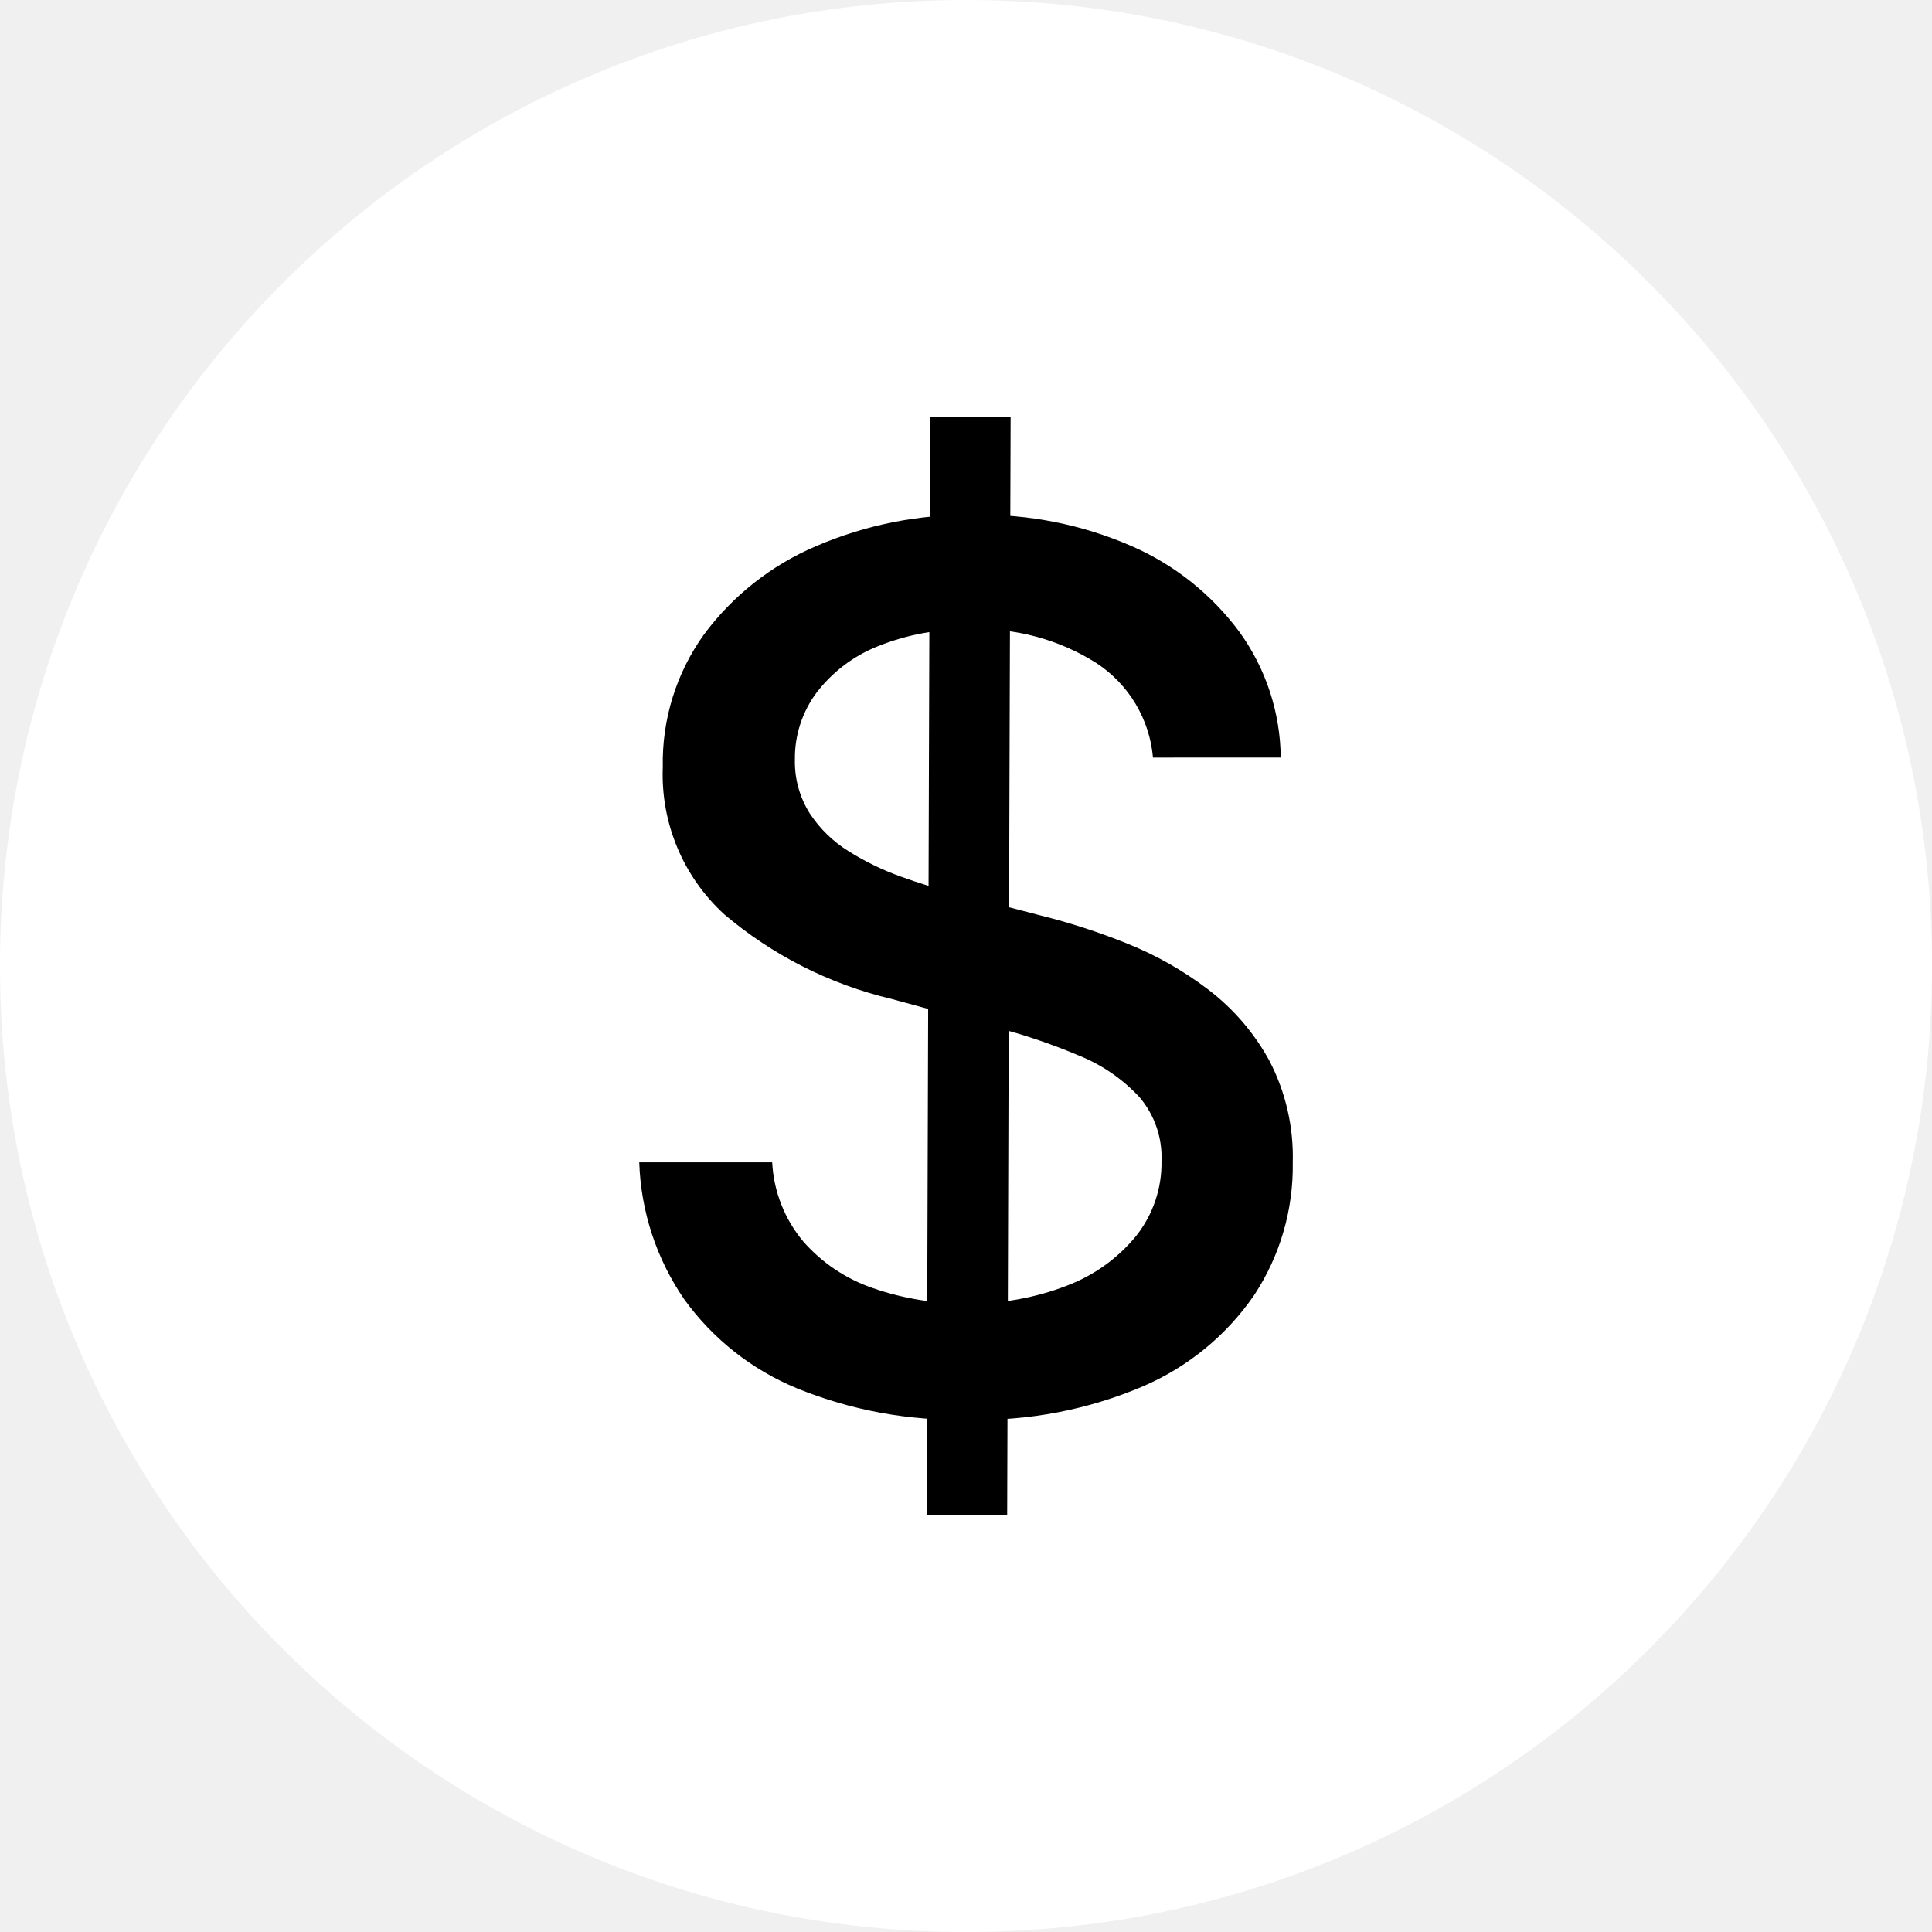
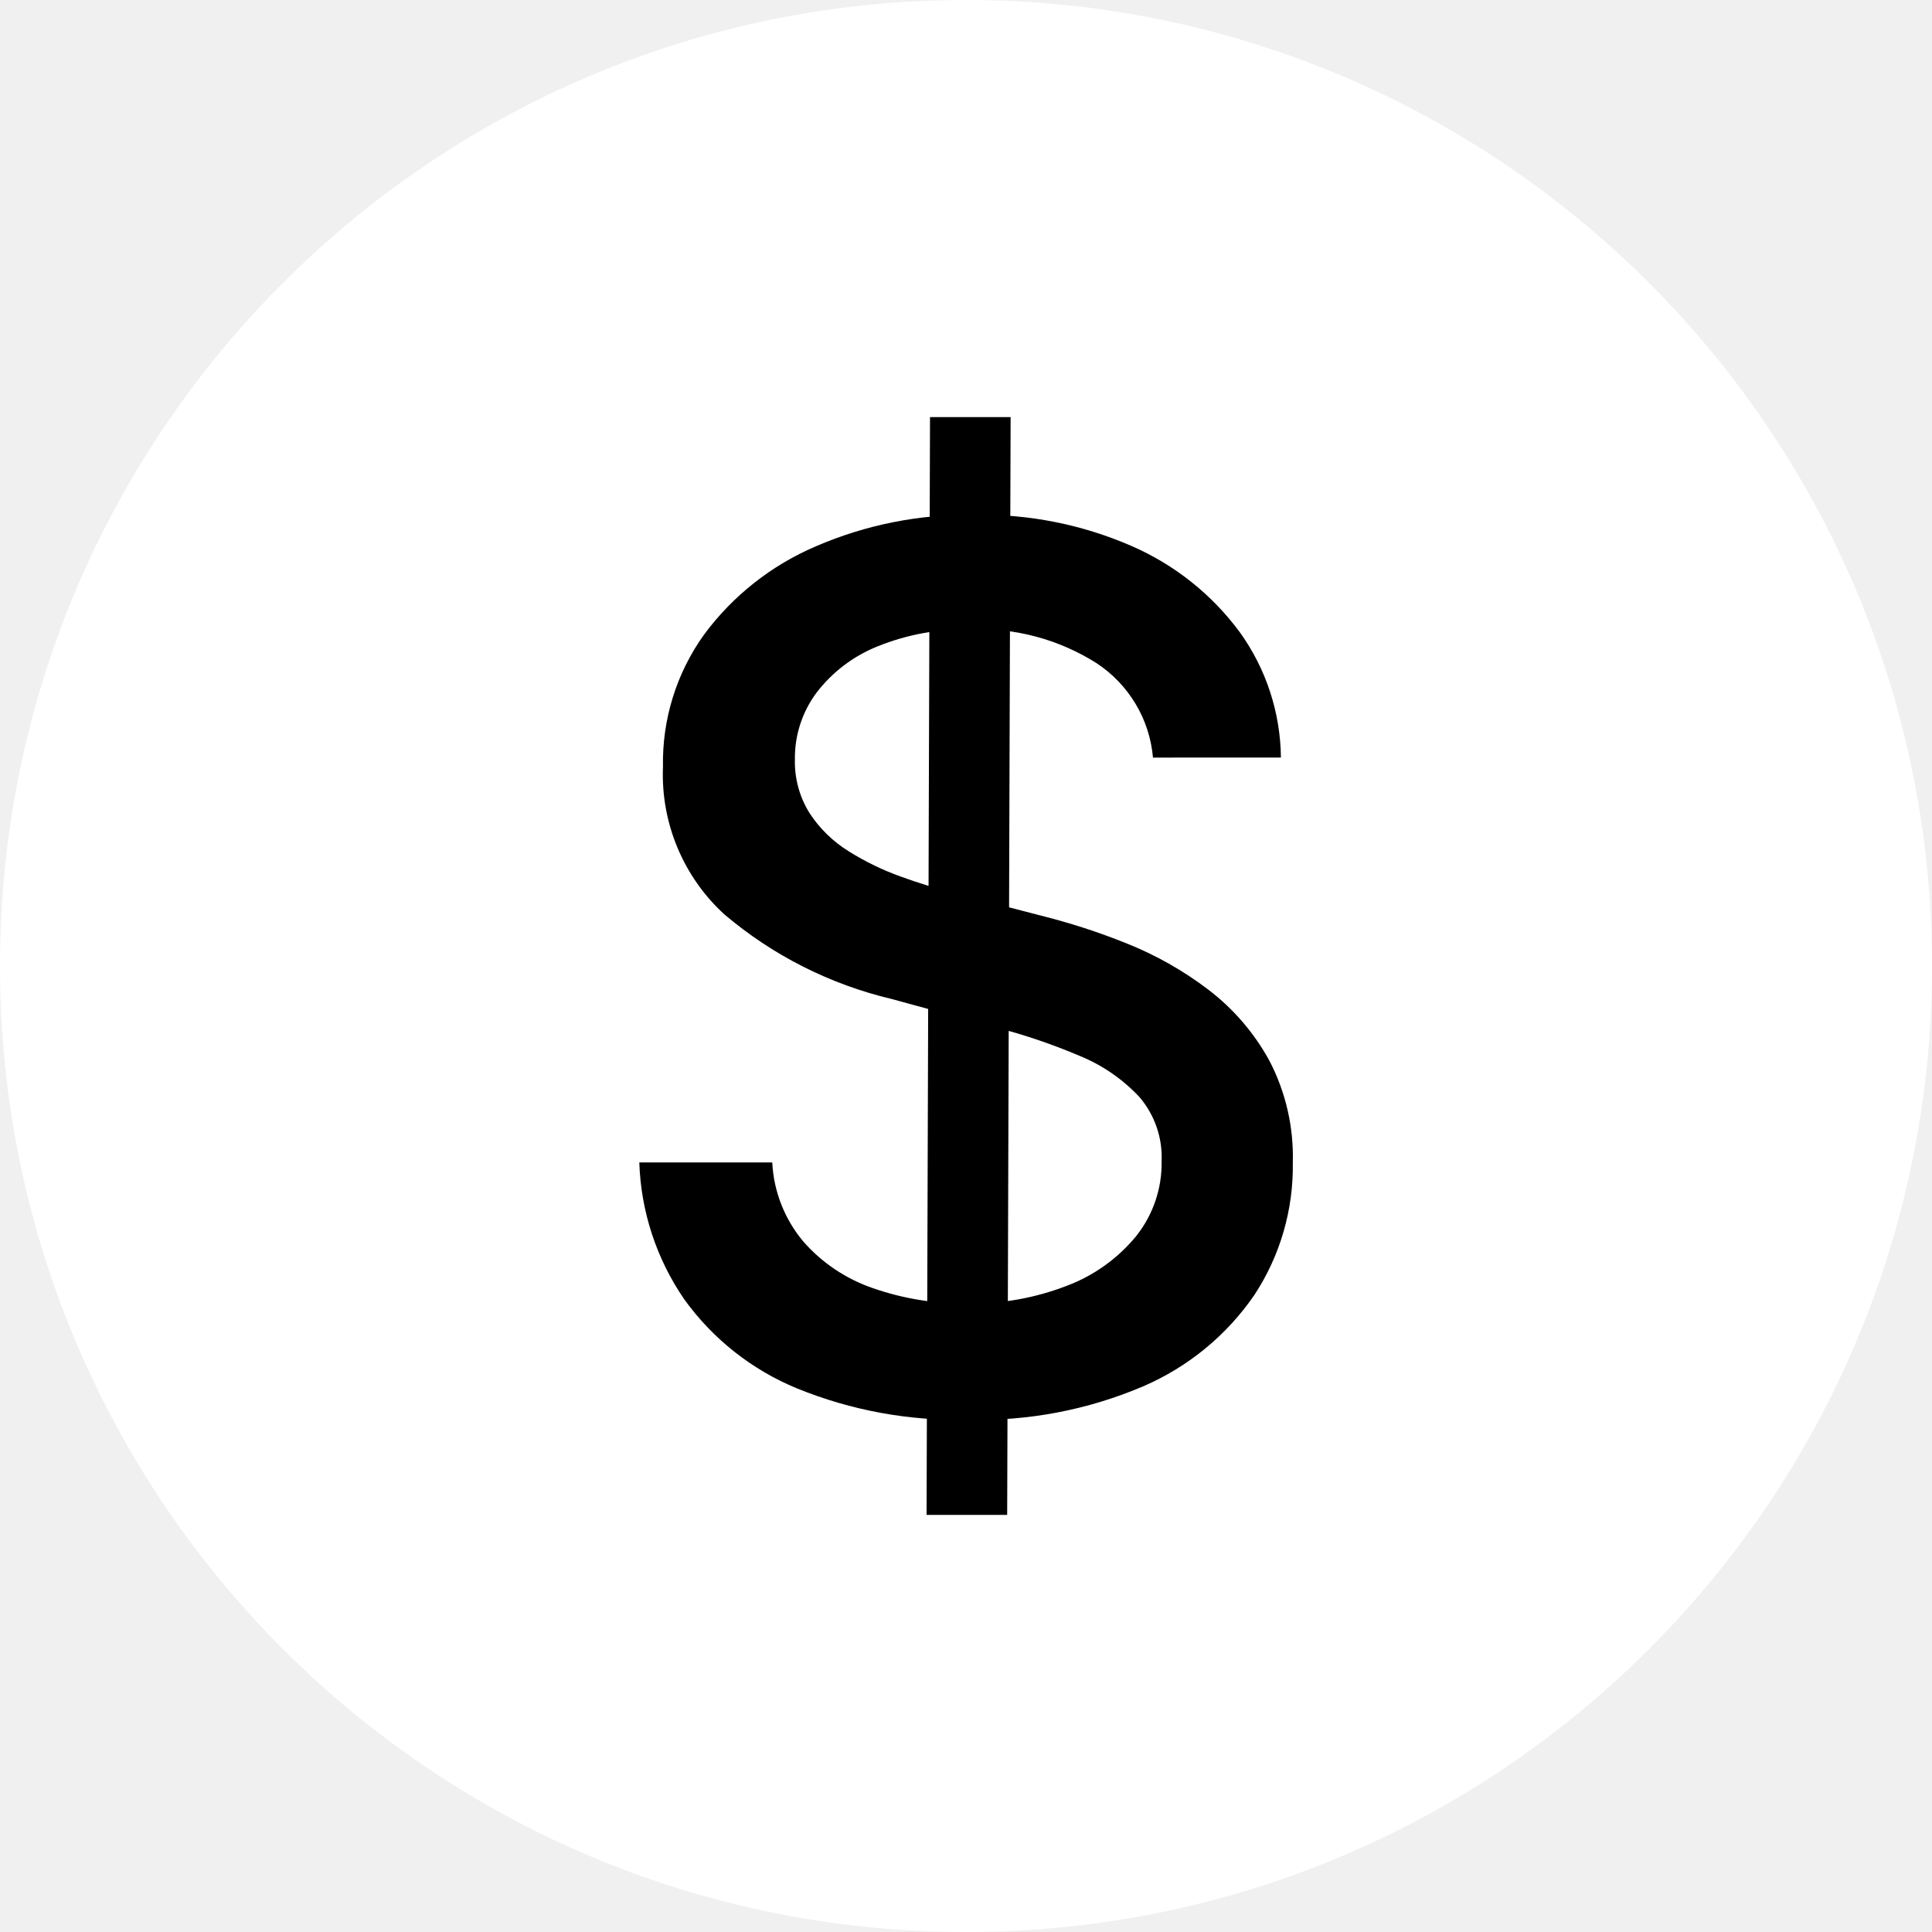
- <svg xmlns="http://www.w3.org/2000/svg" viewBox="0 0 32 32">
-   <circle cx="16" cy="16" fill="#fff" r="16" />
-   <path d="m19.097 12.548a2.088 2.088 0 0 0 -.938-1.566 3.62 3.62 0 0 0 -2.074-.558 3.903 3.903 0 0 0 -1.548.281 2.39 2.39 0 0 0 -1.012.767 1.813 1.813 0 0 0 -.359 1.104 1.606 1.606 0 0 0 .245.895 2.079 2.079 0 0 0 .646.629 4.469 4.469 0 0 0 .863.419 9.165 9.165 0 0 0 .888.273l1.42.369a10.814 10.814 0 0 1 1.428.462 5.737 5.737 0 0 1 1.356.767 3.724 3.724 0 0 1 1.013 1.179 3.443 3.443 0 0 1 .387 1.683 3.88 3.88 0 0 1 -.636 2.195 4.288 4.288 0 0 1 -1.84 1.513 6.92 6.92 0 0 1 -2.908.554 7.06 7.06 0 0 1 -2.826-.518 4.338 4.338 0 0 1 -1.868-1.474 4.247 4.247 0 0 1 -.746-2.27h2.202a2.215 2.215 0 0 0 .515 1.311 2.687 2.687 0 0 0 1.158.774 4.577 4.577 0 0 0 1.552.252 4.383 4.383 0 0 0 1.658-.295 2.73 2.73 0 0 0 1.146-.824 1.938 1.938 0 0 0 .419-1.239 1.534 1.534 0 0 0 -.365-1.059 2.781 2.781 0 0 0 -.987-.682 9.876 9.876 0 0 0 -1.402-.476l-1.719-.469a6.654 6.654 0 0 1 -2.767-1.399 3.137 3.137 0 0 1 -1.02-2.443 3.634 3.634 0 0 1 .682-2.194 4.506 4.506 0 0 1 1.847-1.459 6.356 6.356 0 0 1 2.628-.522 6.216 6.216 0 0 1 2.61.518 4.409 4.409 0 0 1 1.786 1.424 3.611 3.611 0 0 1 .682 2.077zm-3.75 12.543.057-18.182h1.335l-.057 18.182z" />
+ <svg xmlns="http://www.w3.org/2000/svg" fill="none" height="32" viewBox="0 0 32 32" width="32">
+   <path d="m16 32c8.837 0 16-7.163 16-16 0-8.837-7.163-16-16-16-8.837 0-16 7.163-16 16 0 8.837 7.163 16 16 16z" fill="#fff" />
+   <path d="m19.097 12.548c-.028-.315-.126-.62-.289-.891s-.384-.502-.649-.675c-.619-.391-1.342-.586-2.074-.558-.53-.013-1.056.083-1.548.281-.4.16-.75.425-1.012.767-.238.319-.364.707-.359 1.105-.008.316.077.627.245.894.167.255.388.469.646.629.272.17.561.311.863.419.291.106.587.197.888.274l1.42.369c.486.121.963.275 1.428.462.485.193.941.451 1.357.767.417.318.762.719 1.013 1.179.27.519.403 1.098.387 1.683.013.779-.208 1.544-.636 2.195-.458.668-1.096 1.192-1.84 1.513-.918.392-1.91.581-2.908.554-.968.023-1.93-.153-2.826-.518-.748-.307-1.395-.818-1.868-1.474-.461-.669-.72-1.457-.746-2.269h2.202c.024.481.205.941.515 1.31.311.355.711.622 1.158.774.499.173 1.024.258 1.552.252.567.01 1.13-.09 1.658-.295.448-.169.843-.453 1.147-.824.279-.352.427-.79.419-1.239.016-.386-.114-.764-.365-1.059-.276-.296-.613-.529-.987-.682-.455-.194-.924-.353-1.402-.476l-1.719-.469c-1.02-.242-1.967-.721-2.767-1.399-.338-.308-.604-.687-.78-1.109-.176-.422-.258-.878-.239-1.335-.016-.786.223-1.556.682-2.194.475-.642 1.113-1.145 1.847-1.459.829-.359 1.725-.537 2.628-.522.897-.018 1.788.159 2.61.518.71.31 1.326.801 1.786 1.424.436.605.674 1.331.682 2.077zm-3.75 12.543.057-18.182h1.335l-.057 18.182z" fill="#000" />
</svg>
